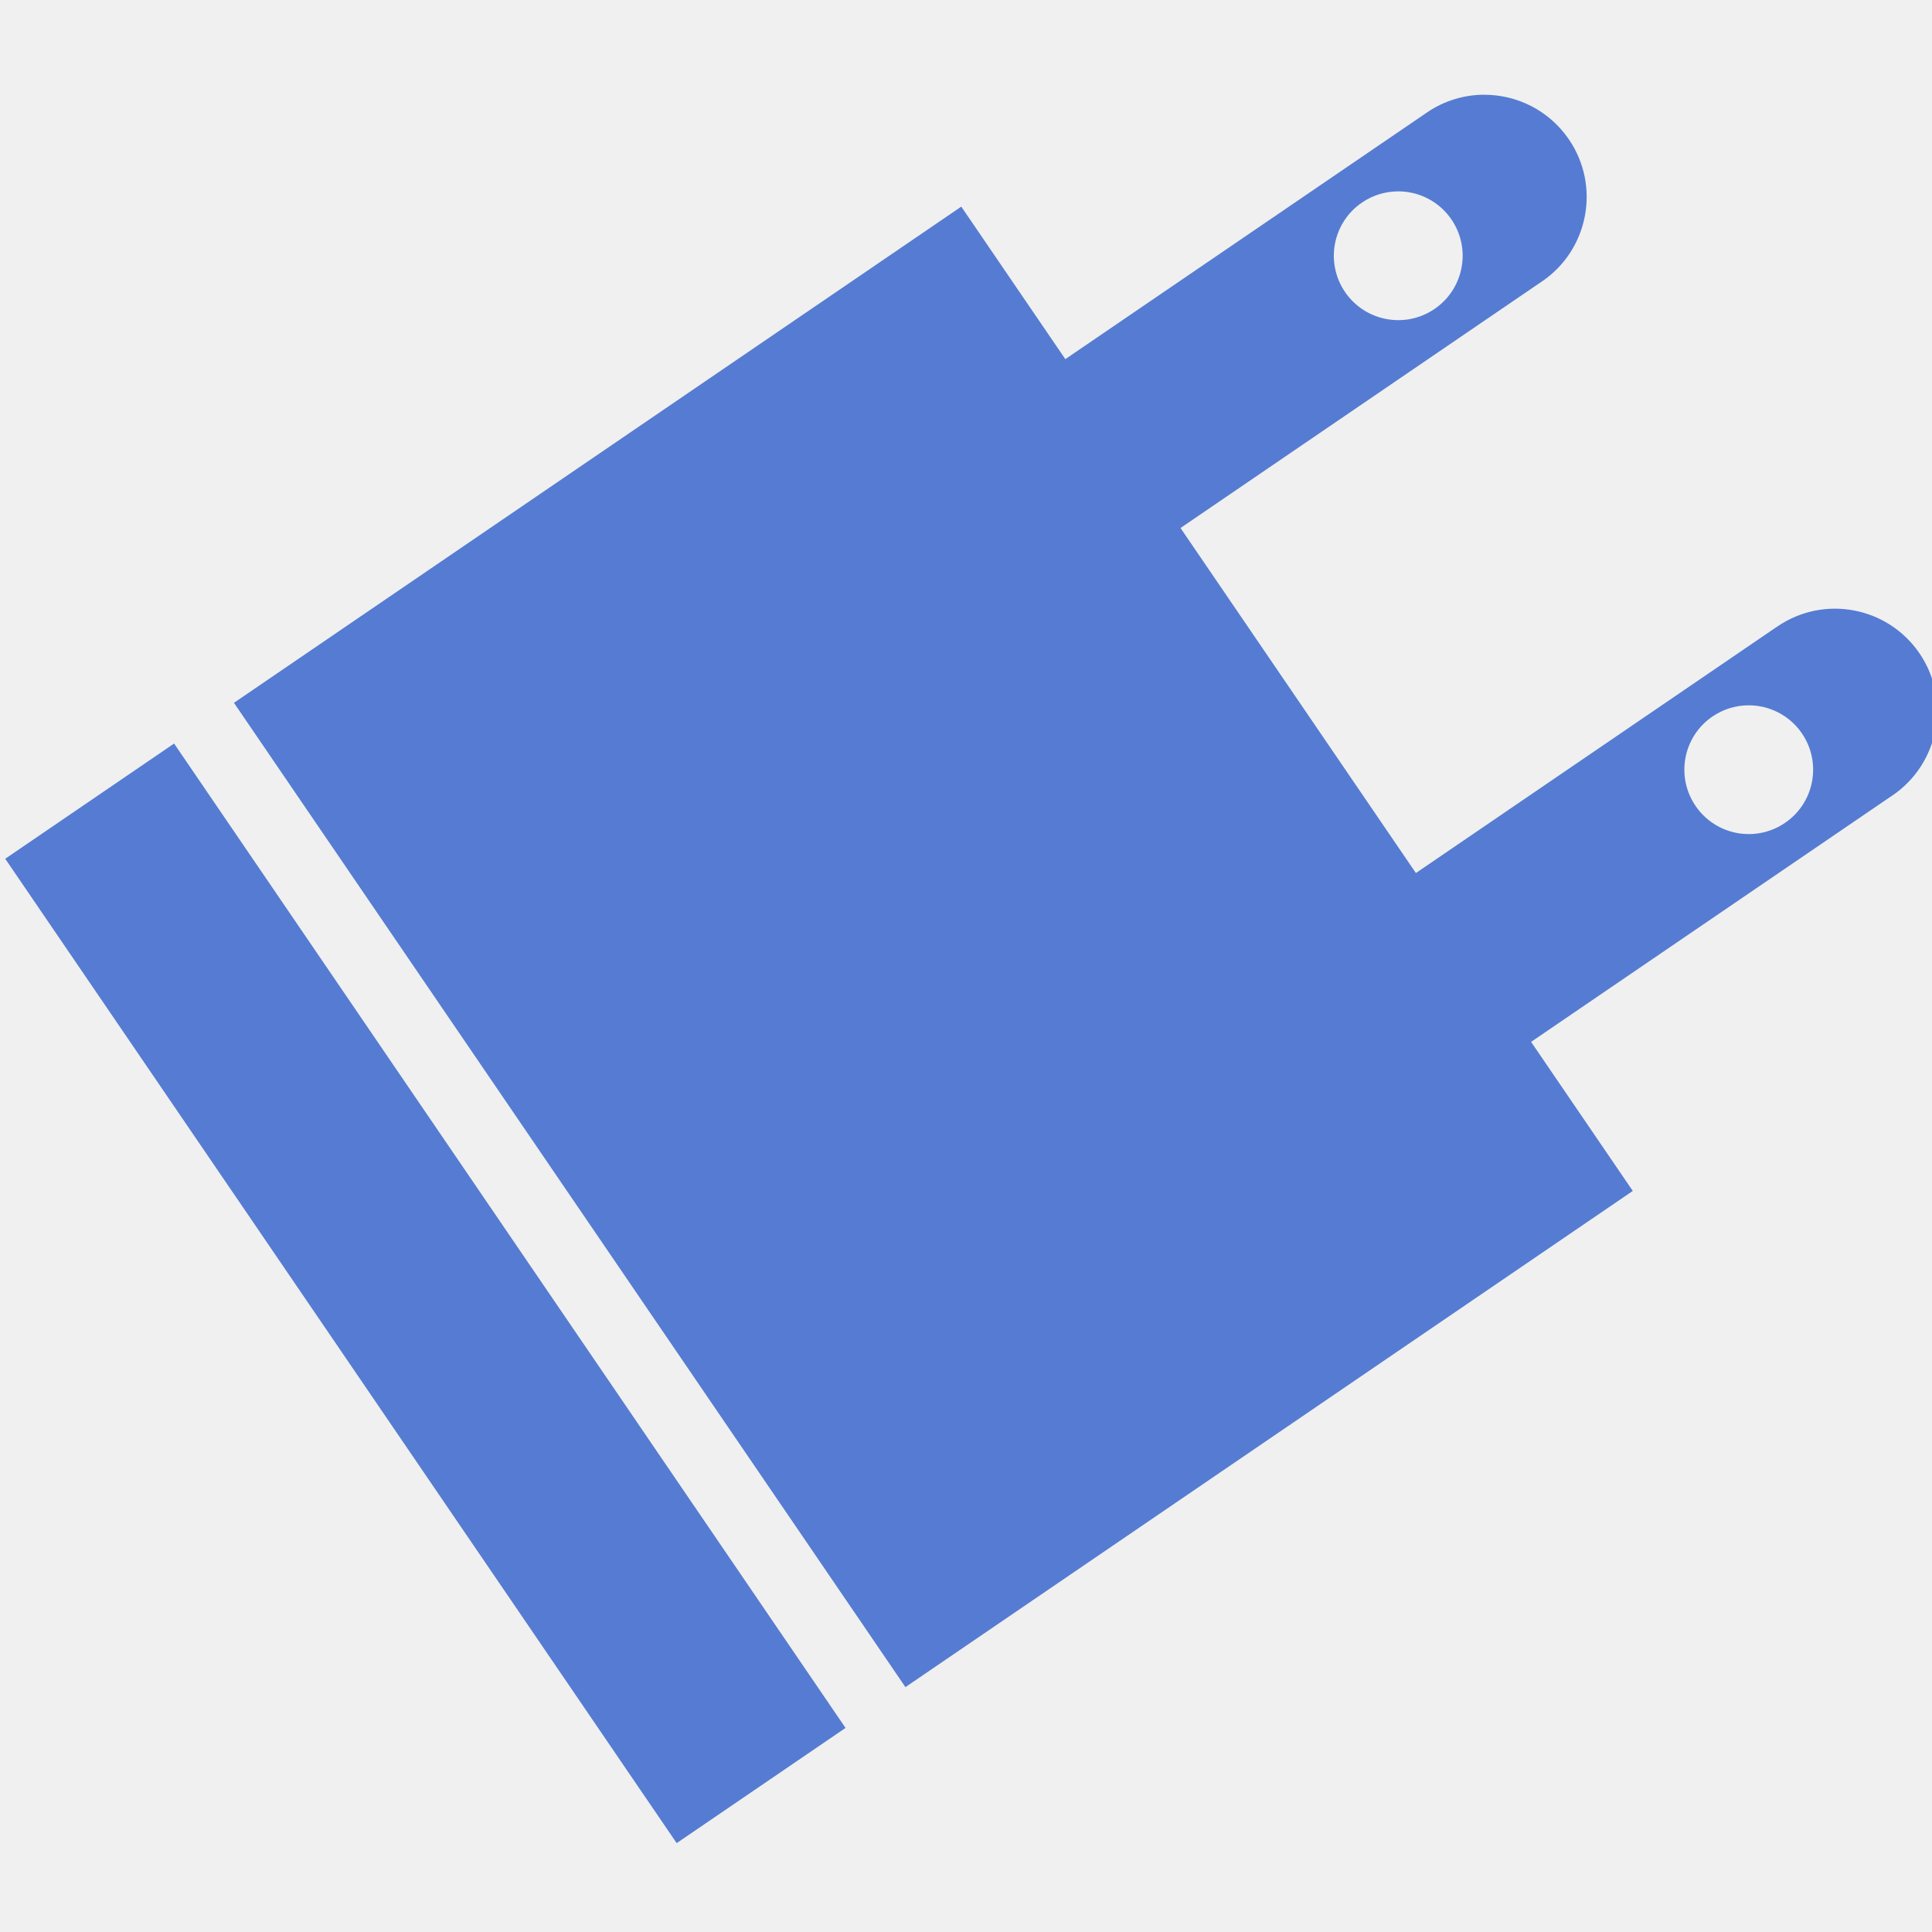
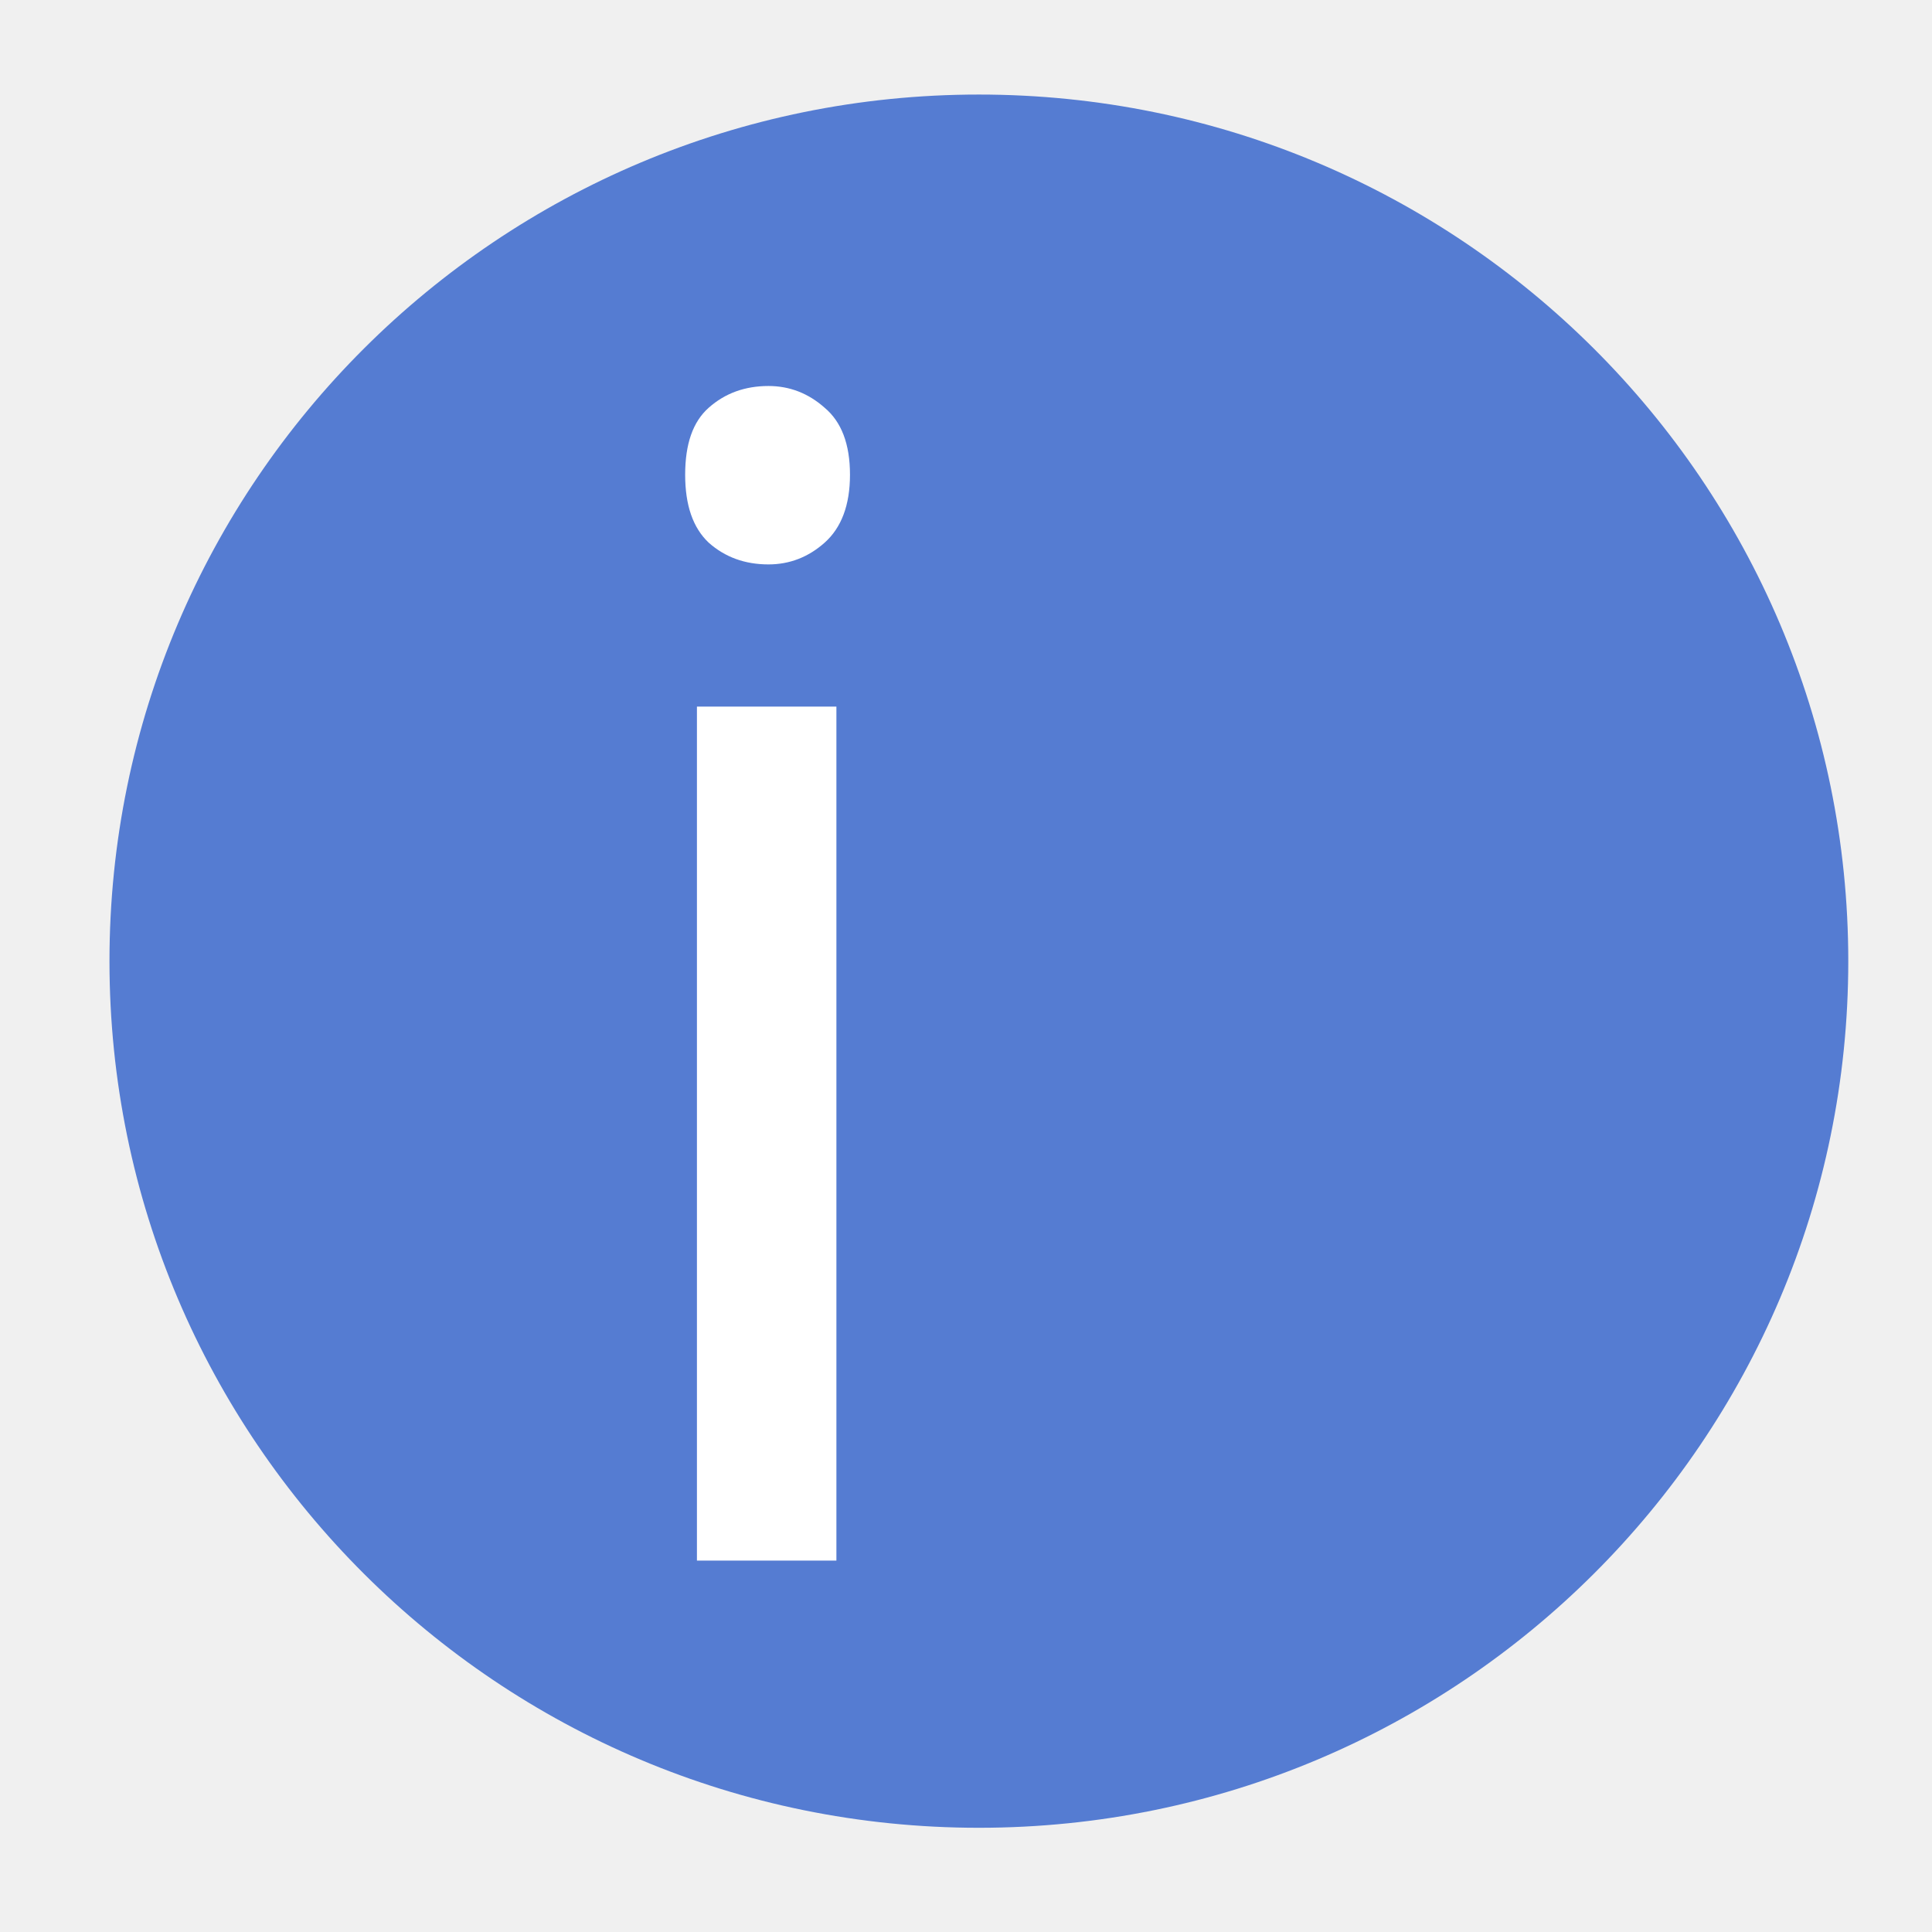
- <svg xmlns="http://www.w3.org/2000/svg" width="32" height="32">
-   <g>
-     <g id="svg_3">
-       <g id="svg_4">
-         <path d="m5.768,24.632l22.242,32.609l-5.594,3.816l-22.243,-32.609l5.595,-3.817zm52.152,-1.267c-0.411,0.002 -0.826,0.122 -1.192,0.371c-0.973,0.663 -1.223,1.991 -0.559,2.962c0.663,0.975 1.992,1.225 2.963,0.561c0.974,-0.664 1.224,-1.991 0.56,-2.964c-0.415,-0.608 -1.089,-0.933 -1.773,-0.93zm-11.613,-17.025c-0.411,0.002 -0.826,0.122 -1.19,0.371c-0.973,0.663 -1.224,1.989 -0.56,2.963c0.664,0.973 1.992,1.224 2.964,0.561c0.974,-0.664 1.225,-1.992 0.561,-2.965c-0.415,-0.608 -1.089,-0.934 -1.774,-0.931zm2.85,-3.201c1.087,-0.005 2.156,0.513 2.815,1.478c1.055,1.544 0.655,3.651 -0.888,4.705l-0.176,0.118l-11.801,8.051l7.797,11.43l11.802,-8.051l0.174,-0.117c1.544,-1.055 3.651,-0.656 4.706,0.889c1.052,1.544 0.654,3.651 -0.891,4.706l-0.174,0.117l-11.801,8.049l3.369,4.938l-24.095,16.437l-22.244,-32.607l24.094,-16.437l3.447,5.052l11.804,-8.051l0.173,-0.119c0.58,-0.395 1.238,-0.586 1.89,-0.589z" fill="#557CD2" transform="translate(0,0) scale(0.4999922) " id="path1" />
-       </g>
-     </g>
+ <svg xmlns="http://www.w3.org/2000/svg" width="32" height="32" id="svg15005" version="1.1">
+   <defs id="defs15016" />
+   <rect style="opacity:1;fill:none;fill-opacity:1;stroke:none;stroke-linecap:square;stroke-linejoin:miter;stroke-opacity:1" id="rect15023" width="32" height="28.959" x="0.087" y="1.569" />
+   <g transform="matrix(0.96,0,0,0.96,0.8484525,0.5733896)" id="g15042">
+     <ellipse rx="15" ry="14.952" cy="15.986" cx="16.005" id="path6905" style="fill:#557cd2;fill-opacity:1;stroke:none;stroke-linecap:square;stroke-linejoin:miter;stroke-opacity:1" />
+     <text id="text3362" y="26.328" x="8.797" style="font-style:normal;font-weight:normal;font-size:27.5px;line-height:125%;font-family:sans-serif;letter-spacing:0px;word-spacing:0px;fill:#ffffff;fill-opacity:1;stroke:none;stroke-width:1px;stroke-linecap:square;stroke-linejoin:miter;stroke-opacity:1" xml:space="preserve">
+       <tspan style="font-style:normal;font-variant:normal;font-weight:normal;font-stretch:semi-expanded;font-size:27.5px;font-family:Ravie;-inkscape-font-specification:'Ravie Semi-Expanded';fill:#ffffff;stroke:none;stroke-linecap:square;stroke-linejoin:miter;stroke-opacity:1" y="26.328" x="8.797" id="tspan3364">i</tspan>
+     </text>
  </g>
</svg>
